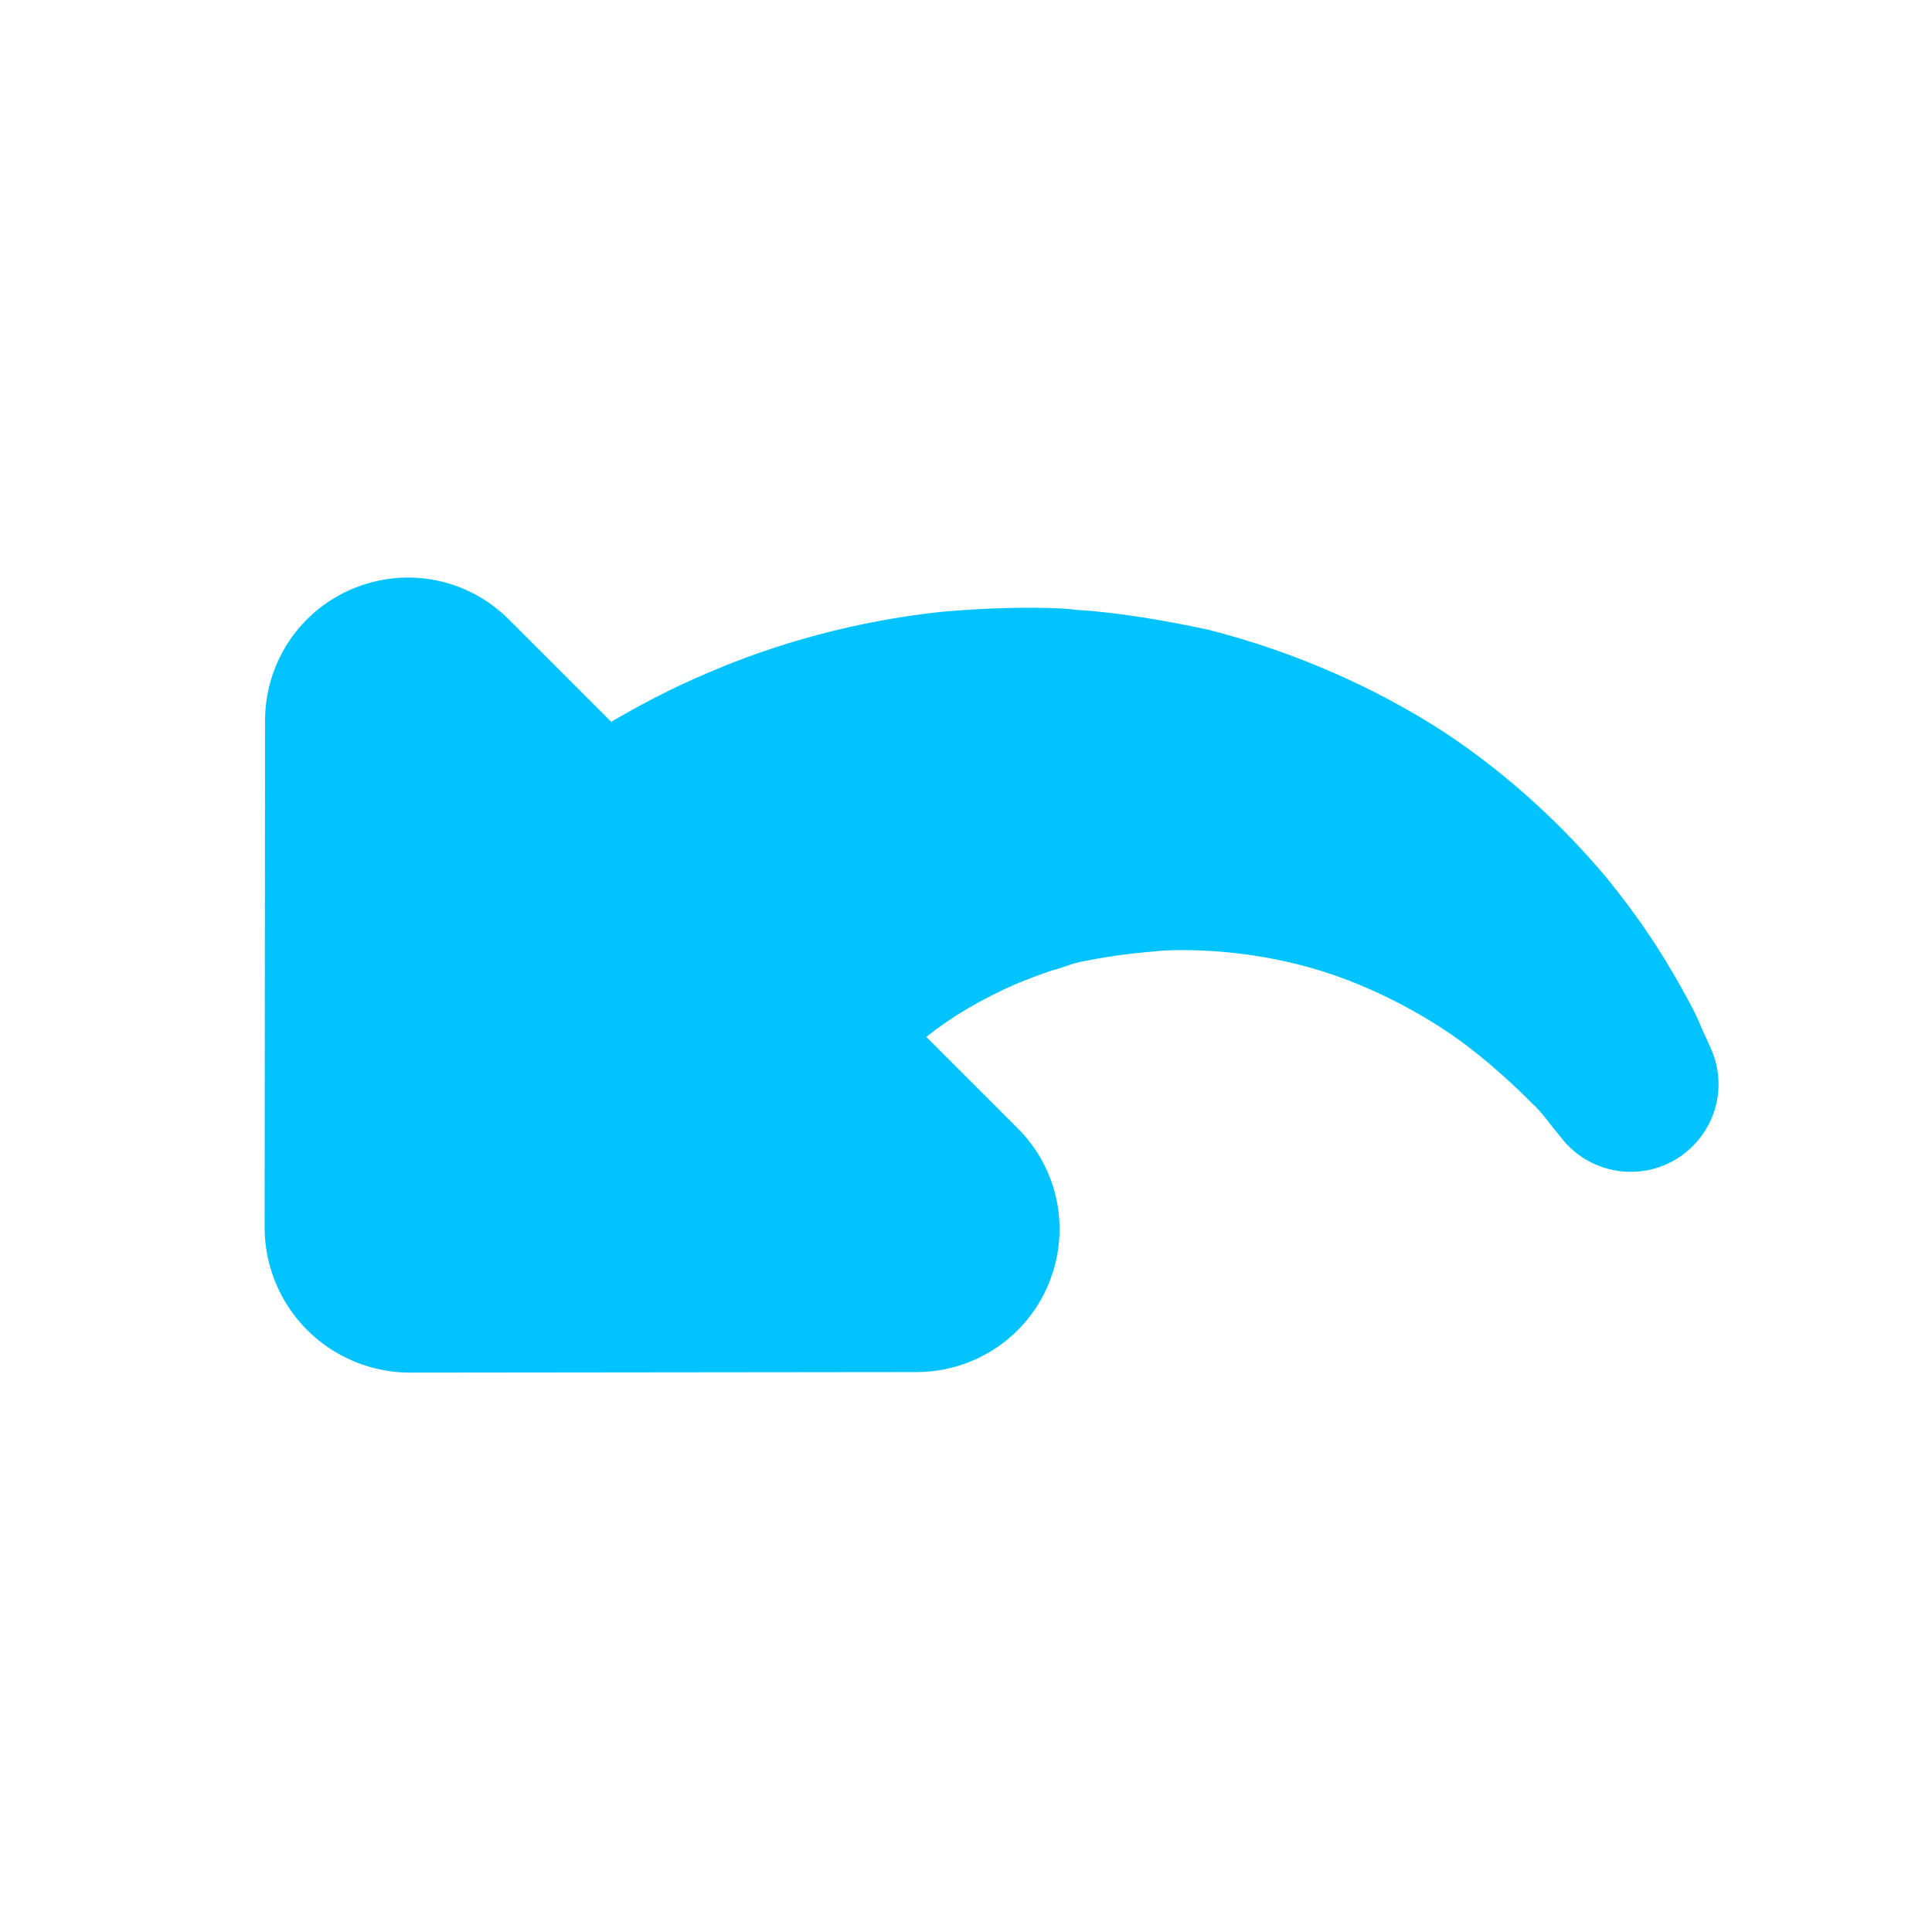
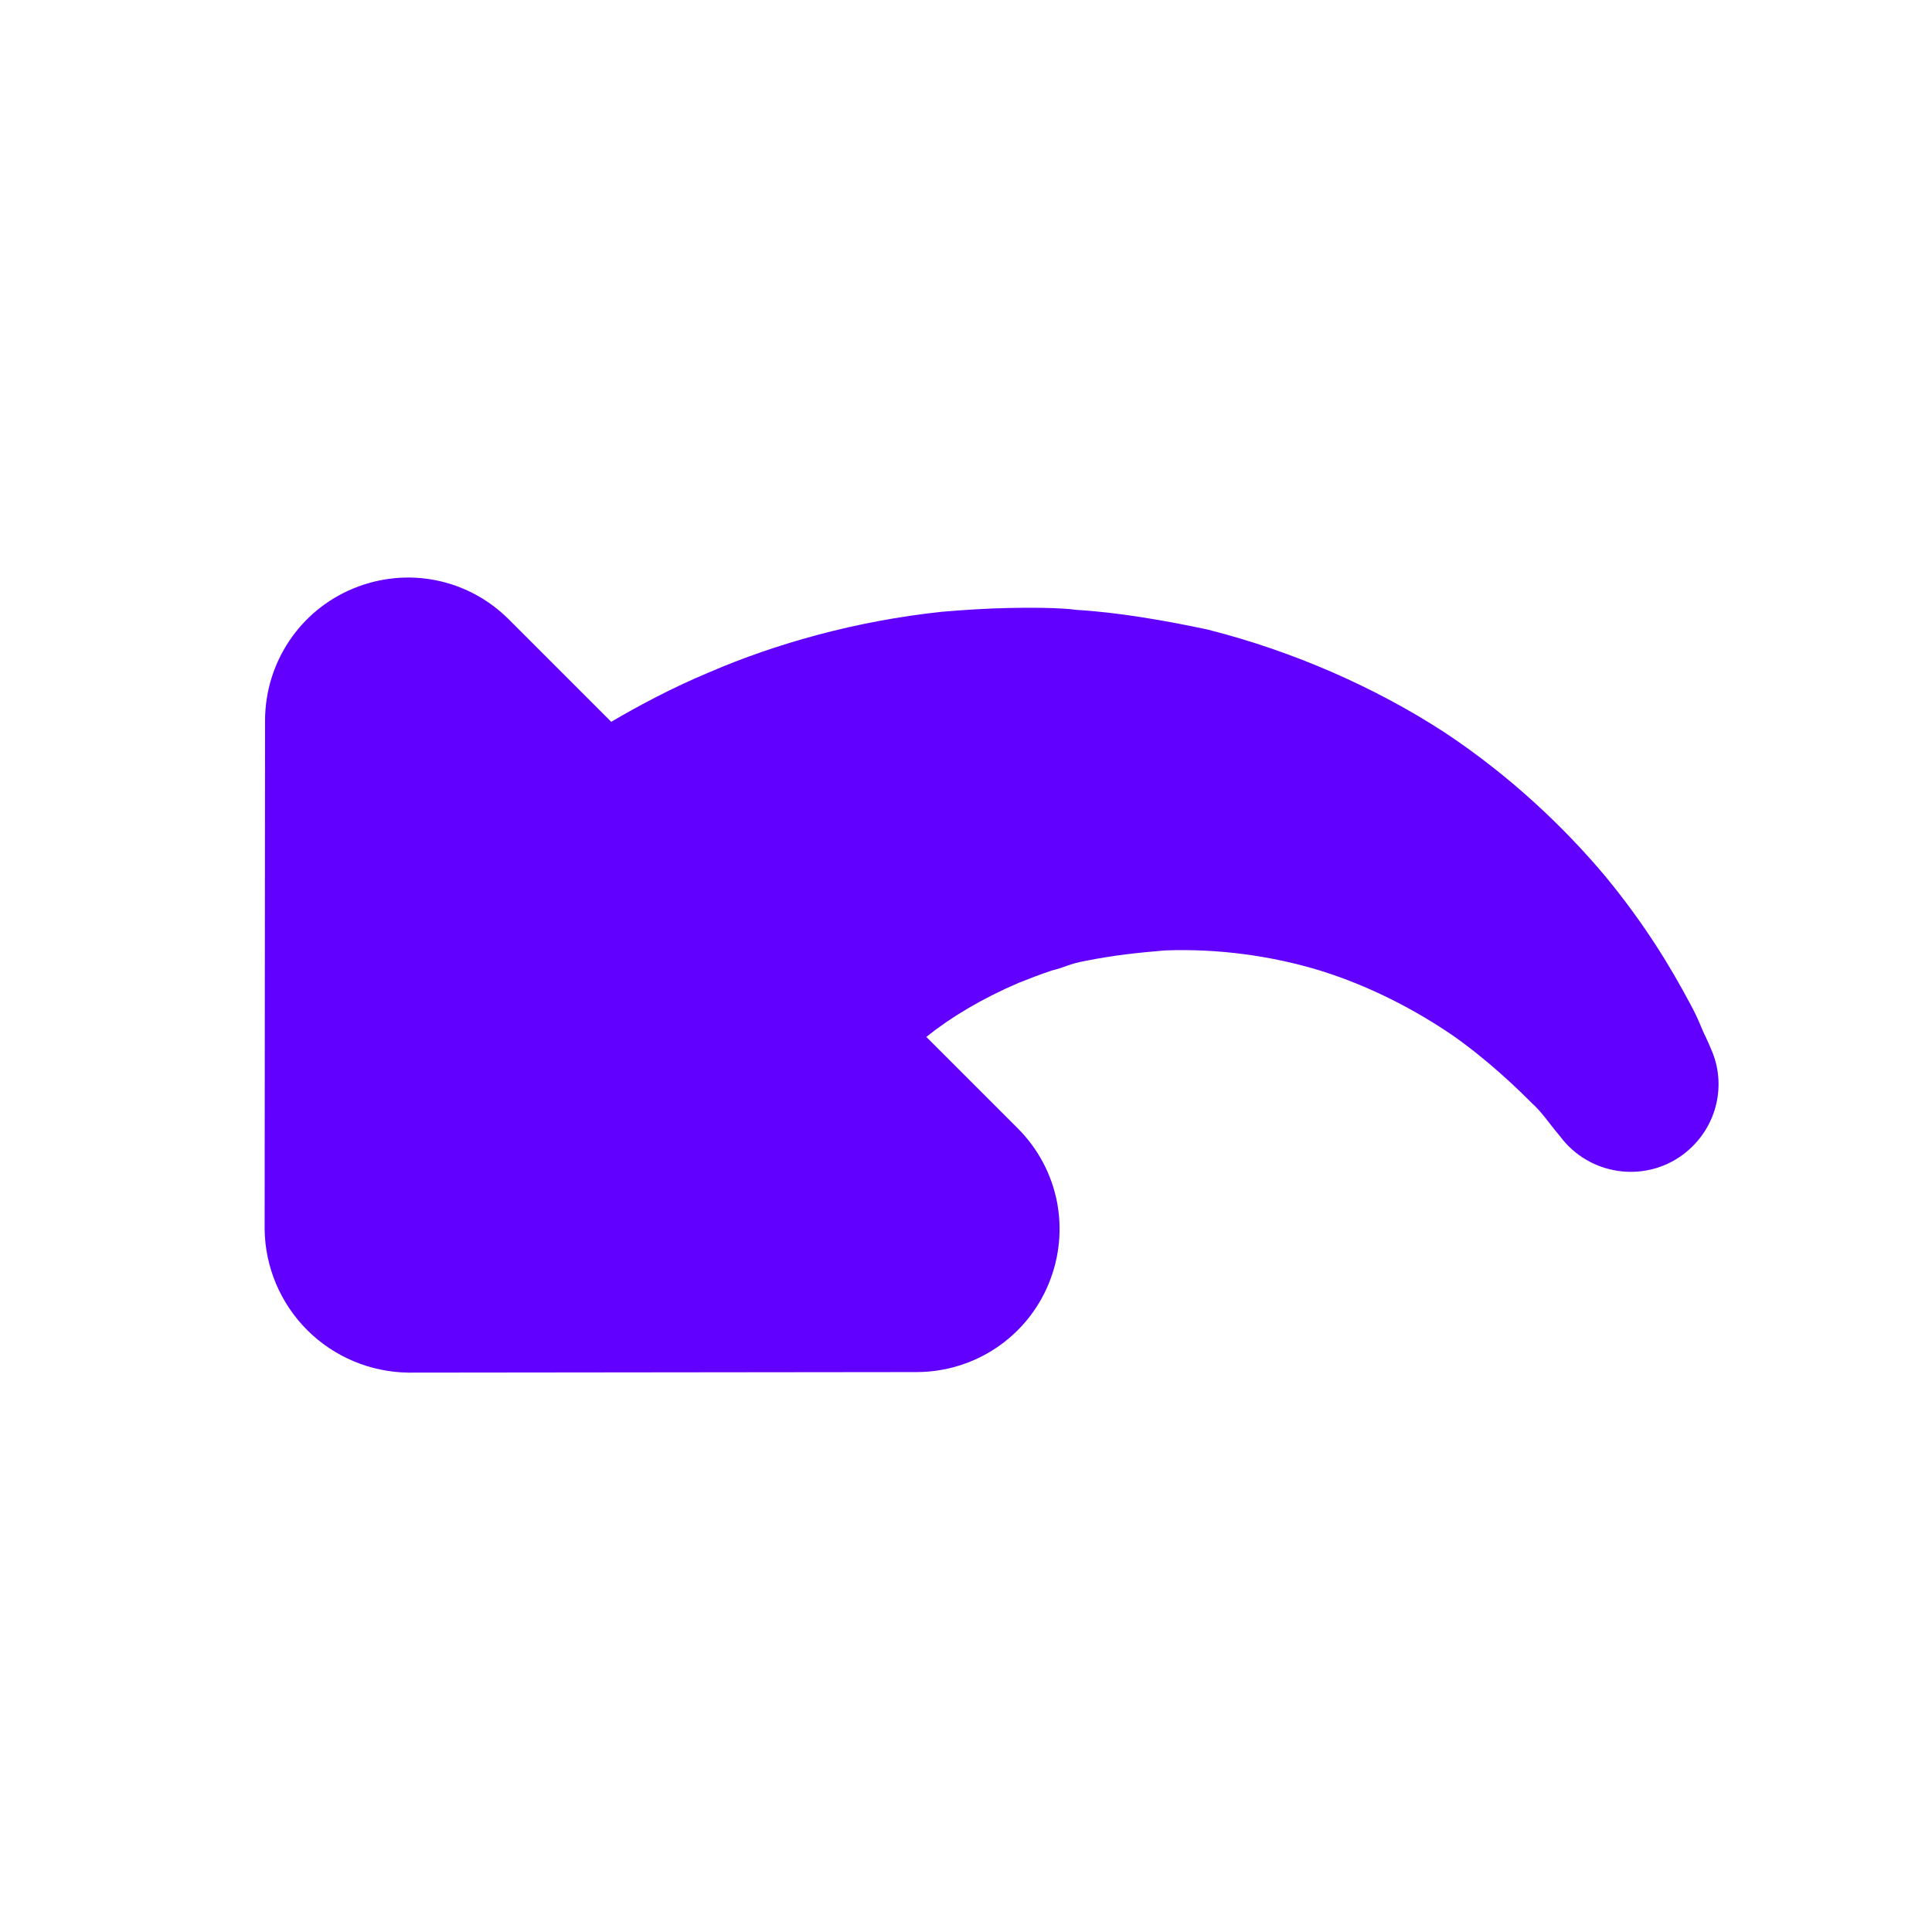
<svg xmlns="http://www.w3.org/2000/svg" width="20px" height="20px" viewBox="0 0 20 20" version="1.1">
  <defs />
  <g id="Page-1" stroke="none" stroke-width="1" fill="none" fill-rule="evenodd">
-     <g id="undo" fill="#00c3ff">
+     <g id="undo" fill="#6200ff">
      <path d="M15.558,12.77 L11.84,16.494 C11.561,16.767 11.183,16.921 10.79,16.921 C10.399,16.921 10.021,16.767 9.74,16.494 L6.024,12.77 C5.597,12.343 5.471,11.706 5.702,11.153 C5.933,10.6 6.465,10.243 7.067,10.243 L8.404,10.243 C8.369,9.921 8.278,9.557 8.124,9.172 C8.076,9.06 8.026,8.948 7.97,8.836 C7.893,8.71 7.901,8.675 7.795,8.521 C7.627,8.269 7.473,8.08 7.29,7.863 C6.92,7.464 6.472,7.121 5.996,6.869 C5.513,6.617 5.009,6.463 4.561,6.379 C4.12,6.302 3.714,6.295 3.476,6.295 C3.357,6.288 3.203,6.316 3.126,6.323 C3.042,6.33 2.993,6.337 2.993,6.337 C2.496,6.386 2.048,6.022 1.999,5.525 C1.957,5.105 2.202,4.727 2.573,4.587 C2.573,4.587 2.622,4.566 2.699,4.538 C2.79,4.51 2.874,4.461 3.07,4.405 C3.462,4.286 3.959,4.16 4.61,4.097 C5.254,4.041 6.031,4.055 6.851,4.223 C7.669,4.398 8.53,4.727 9.328,5.203 C9.706,5.448 10.112,5.735 10.427,6.015 C10.567,6.12 10.805,6.358 10.945,6.505 C11.106,6.673 11.253,6.841 11.401,7.016 C11.967,7.716 12.387,8.472 12.66,9.158 C12.821,9.55 12.933,9.921 13.017,10.243 L14.515,10.243 C15.117,10.243 15.649,10.6 15.88,11.153 C16.111,11.706 15.985,12.343 15.558,12.77" id="Fill-1" transform="translate(8.994247, 10.49425) scale(-1, 1) rotate(-45) translate(-8.994247, -10.49425) " />
    </g>
  </g>
</svg>
